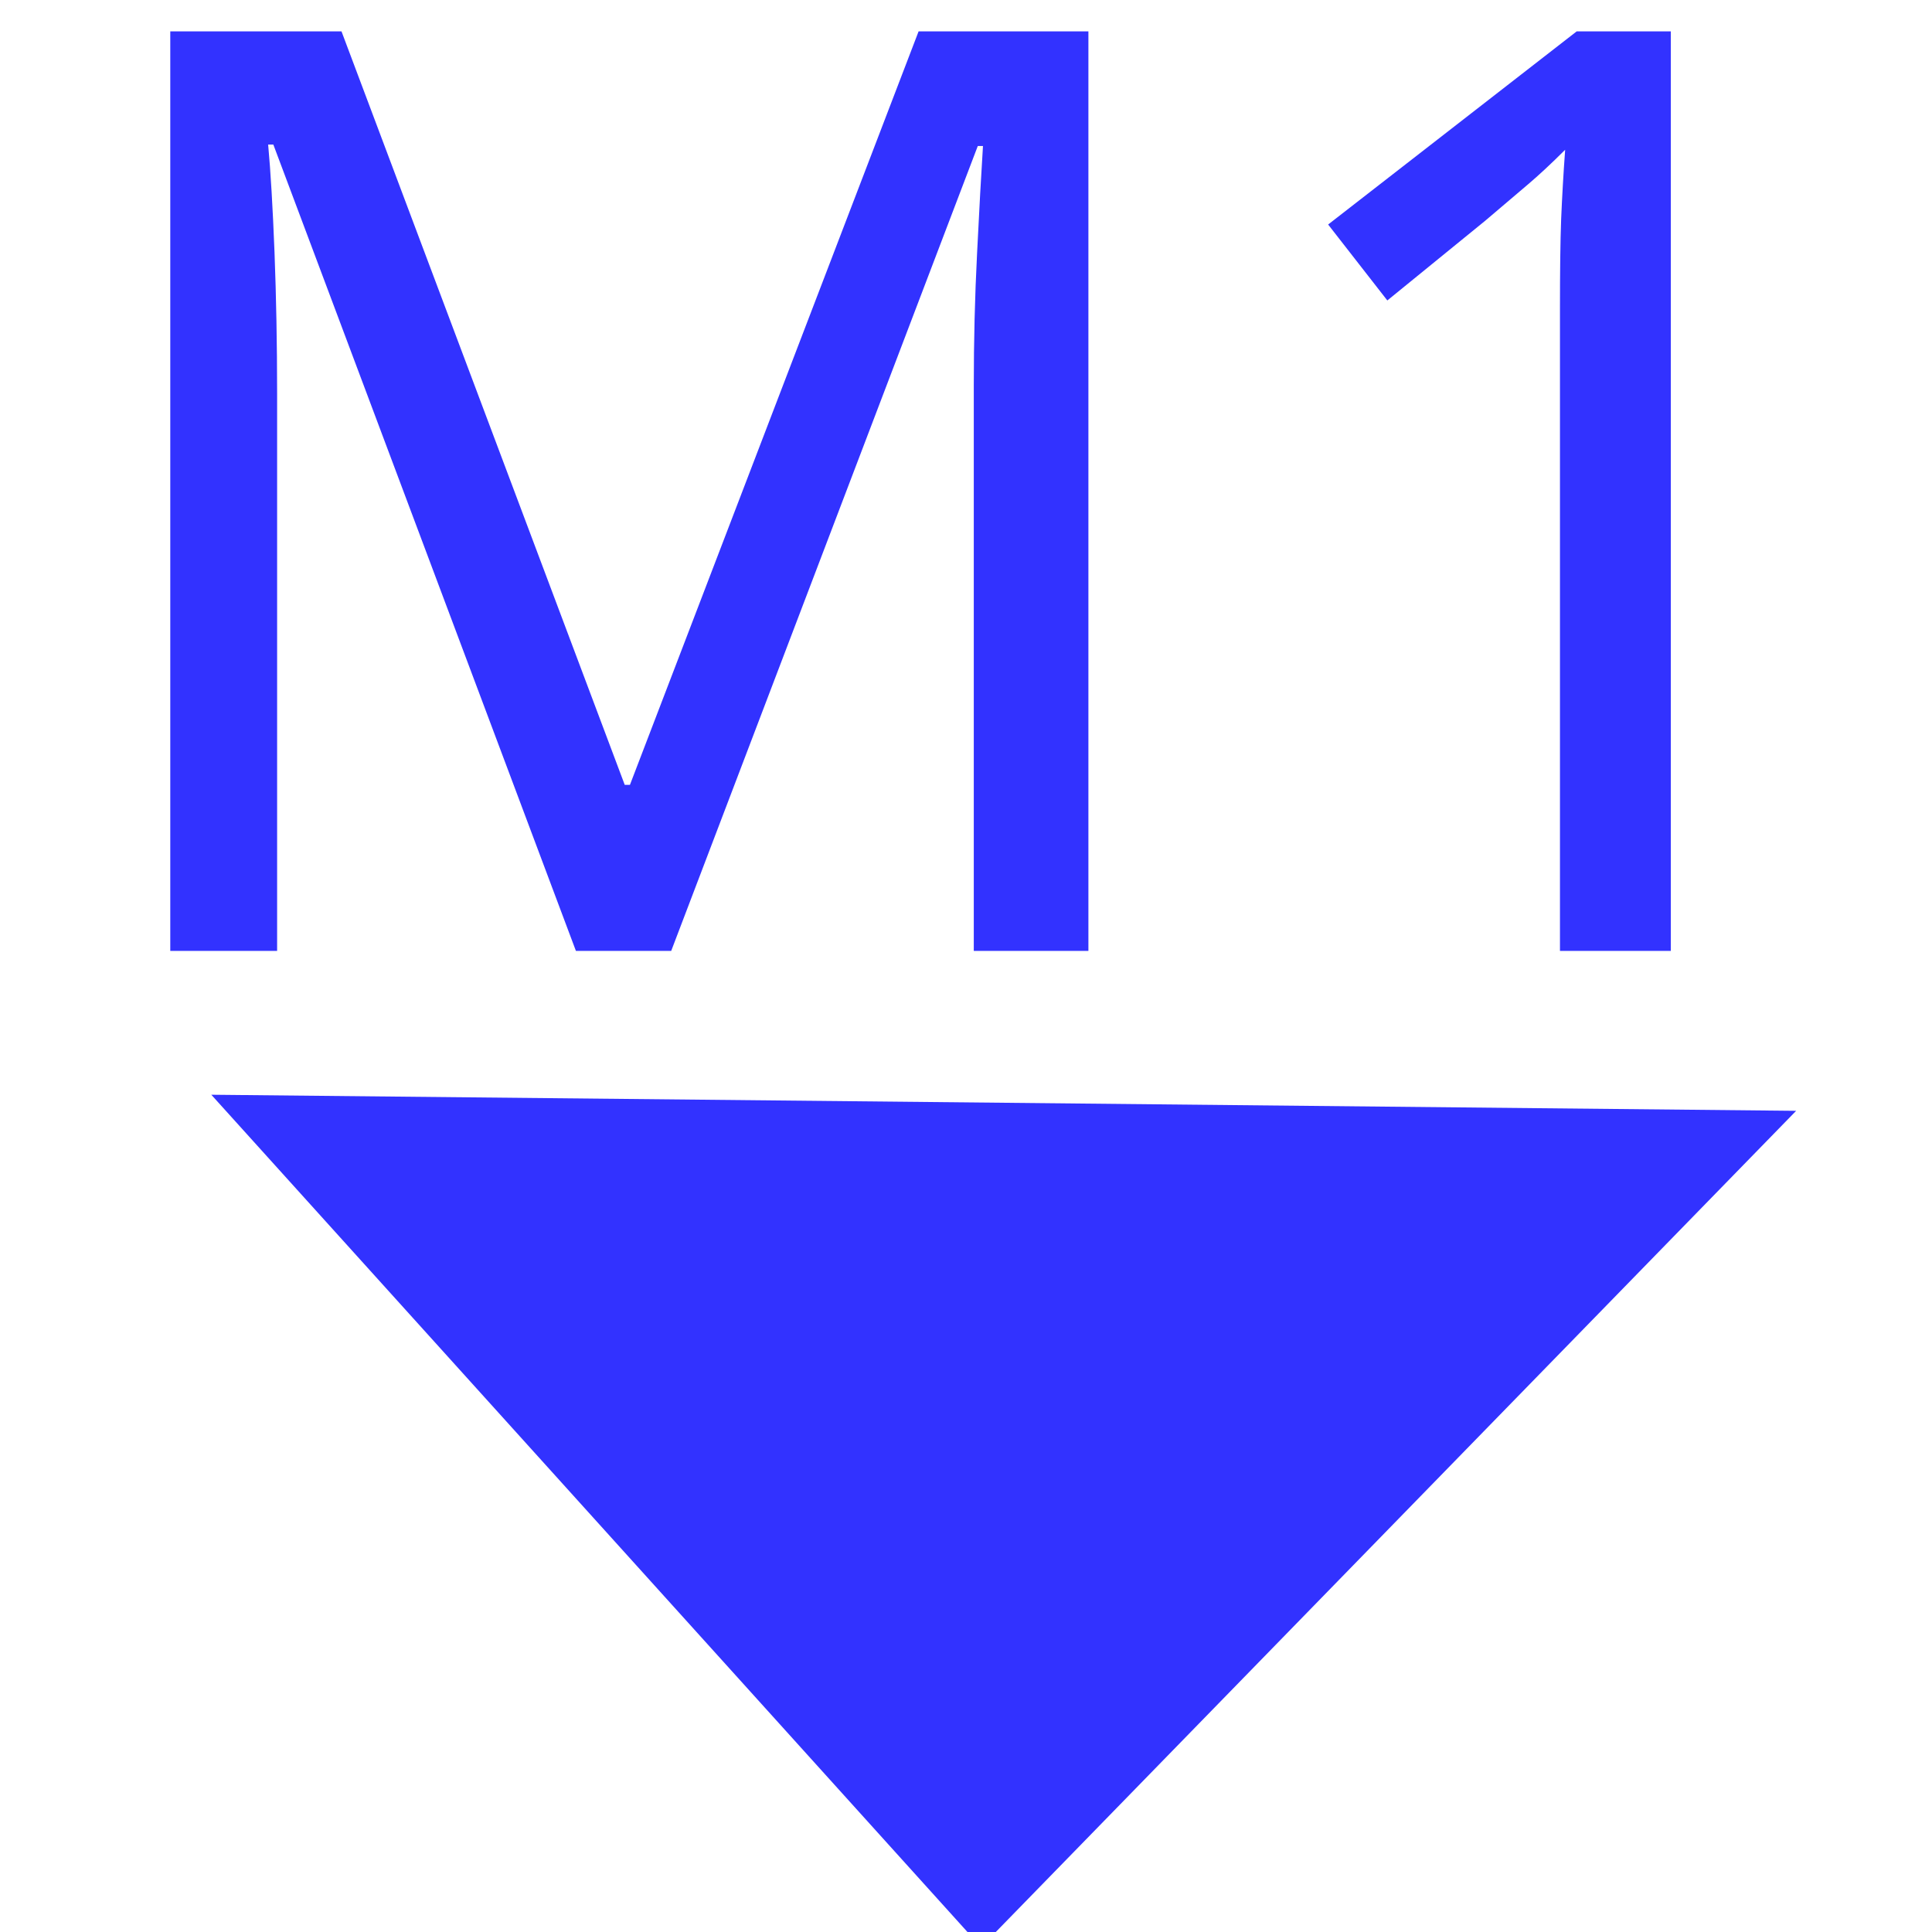
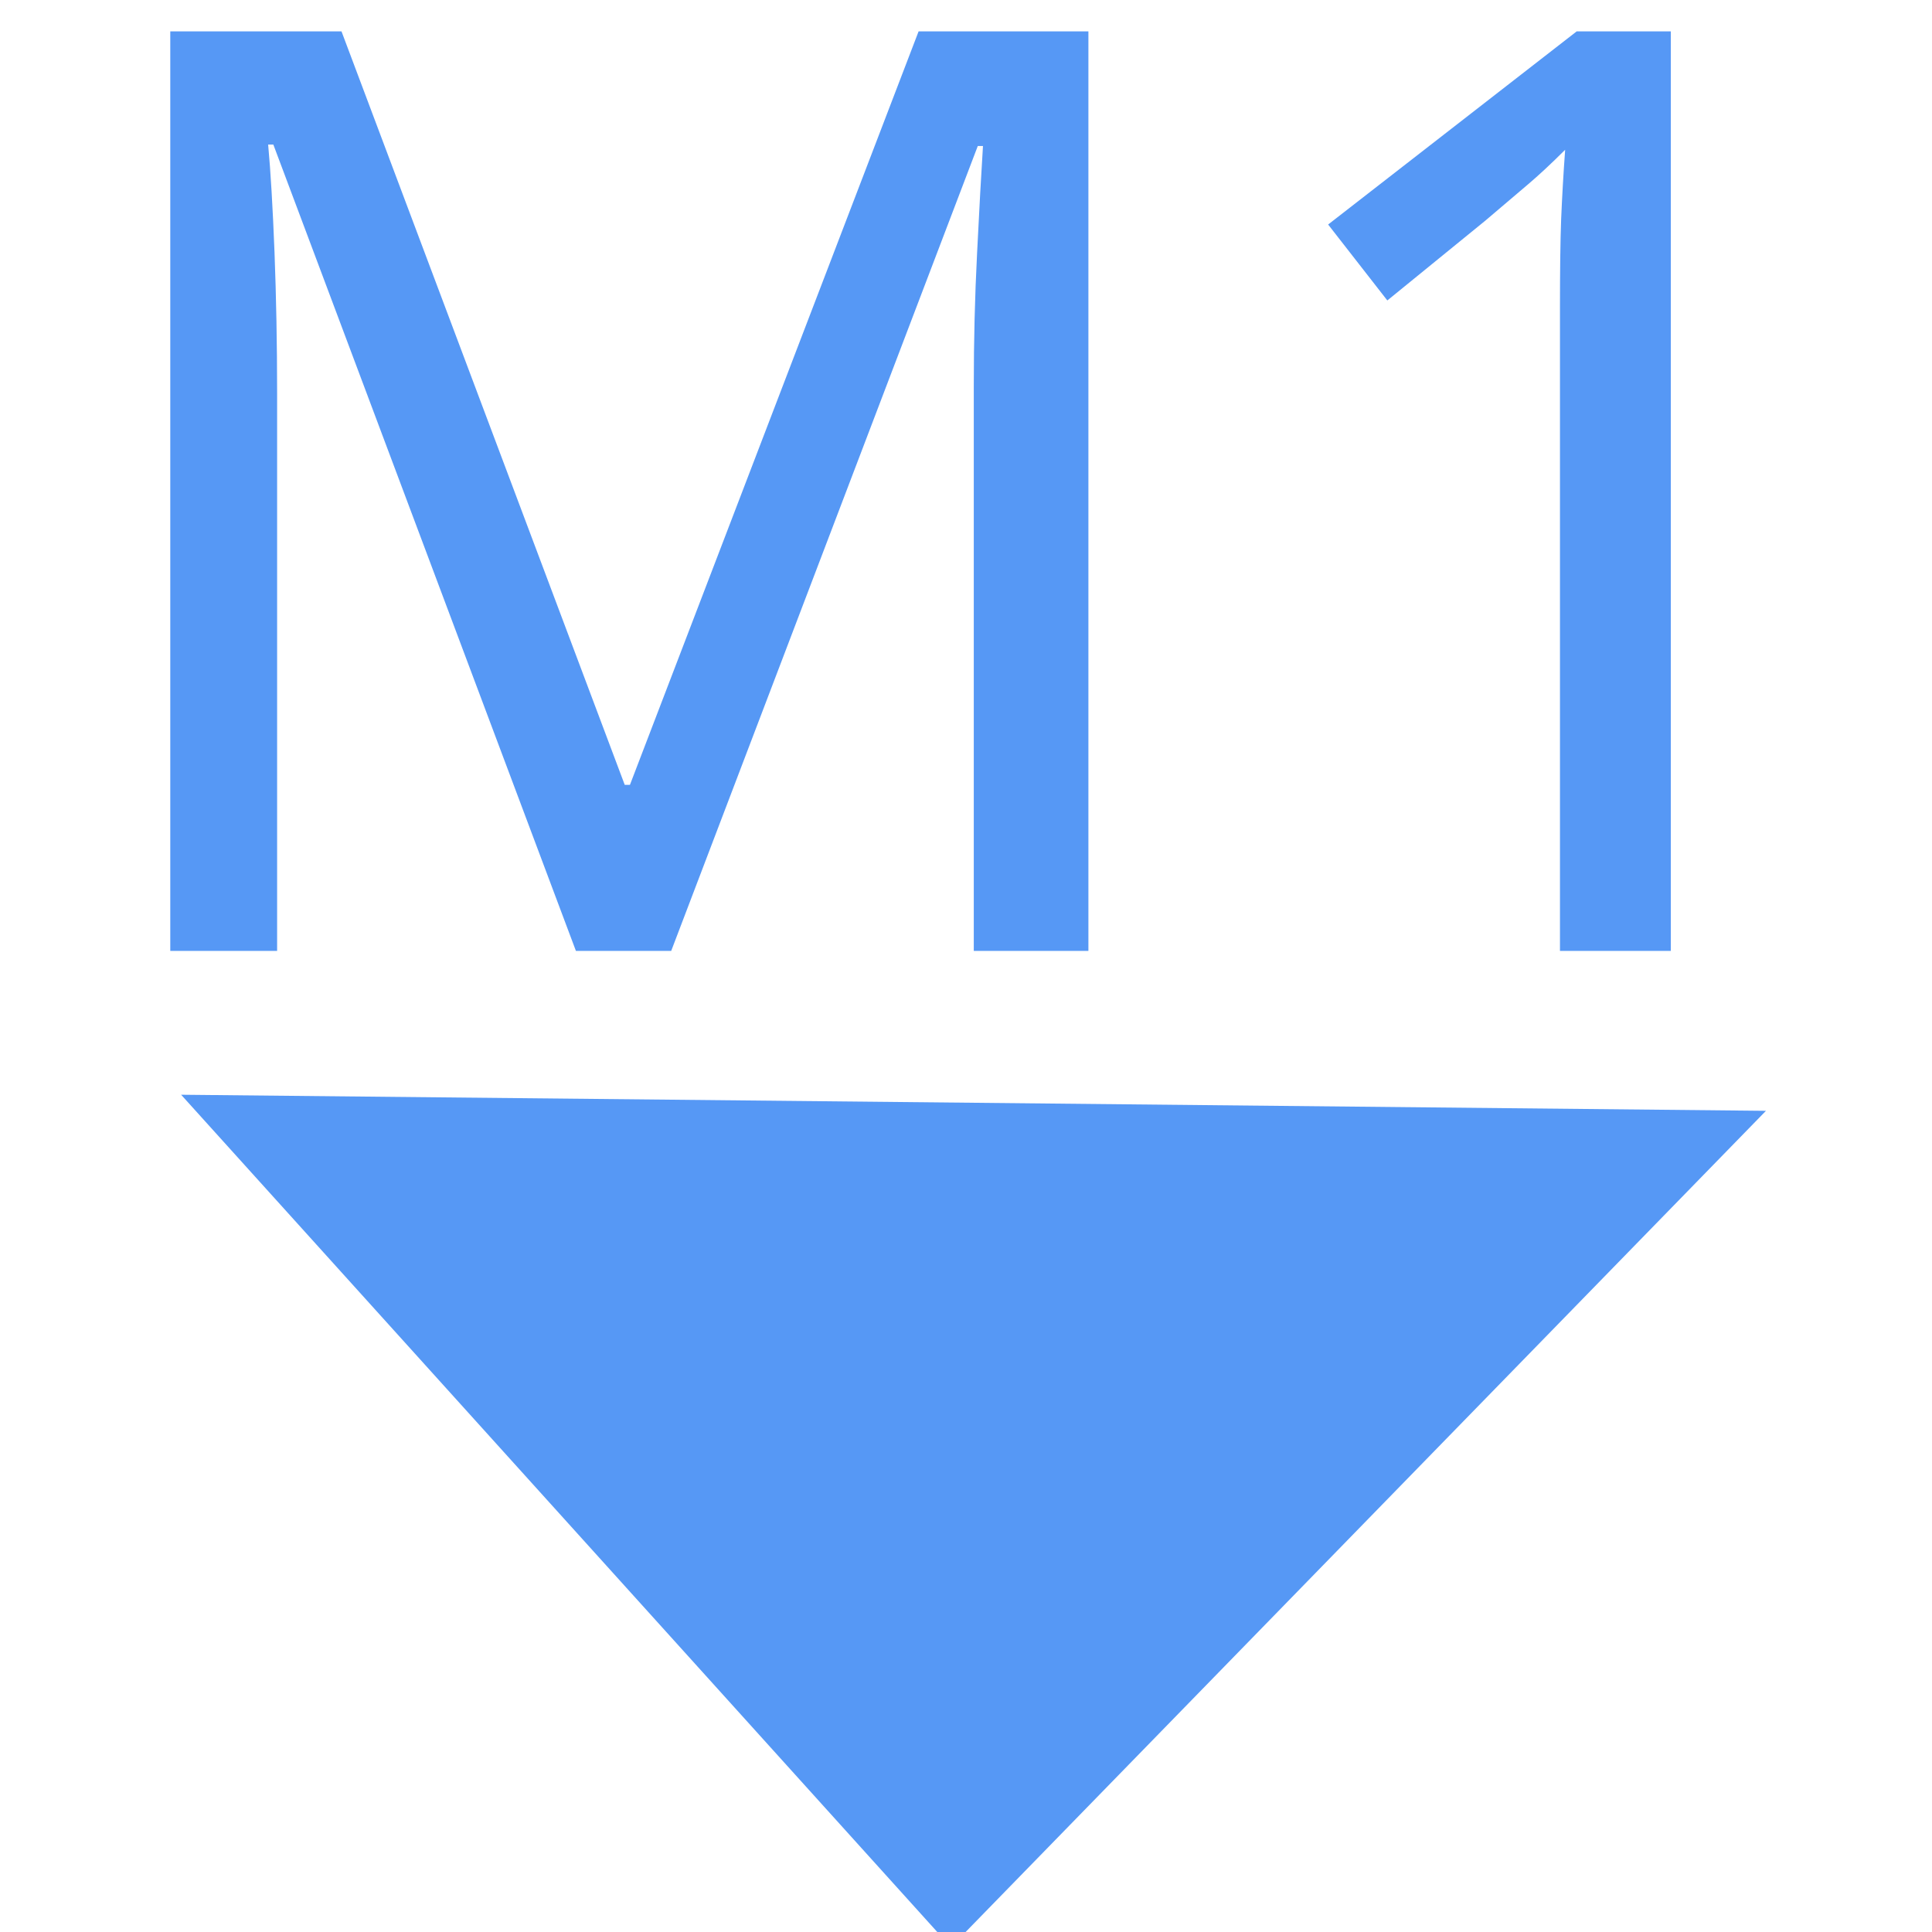
<svg xmlns="http://www.w3.org/2000/svg" xmlns:ns1="http://www.openswatchbook.org/uri/2009/osb" height="128" width="128" version="1.1" id="svg487">
  <defs id="defs24">
    <linearGradient id="linearGradient3692" ns1:paint="solid">
      <stop style="stop-color:#3232ff;stop-opacity:1;" offset="0" id="stop3690" />
    </linearGradient>
    <marker orient="auto" refY="0.0" refX="0.0" id="Arrow1Mend" style="overflow:visible;">
      <path id="path1607" d="M 0.0,0.0 L 5.0,-5.0 L -12.5,0.0 L 5.0,5.0 L 0.0,0.0 z " style="fill-rule:evenodd;stroke:#000000;stroke-width:1pt;stroke-opacity:1;fill:#000000;fill-opacity:1" transform="scale(0.4) rotate(180) translate(10,0)" />
    </marker>
    <linearGradient id="linearGradient7843" gradientTransform="matrix(.121457 0 0 .1756605 195.1889 503.6604)" gradientUnits="userSpaceOnUse" x1="-333.029" x2="-333.029" y1="-1473.65" y2="-776.614">
      <stop offset="0" stop-color="#fff" id="stop2" style="stop-color:#3232ff;stop-opacity:1" />
      <stop offset="1" stop-color="#fff" id="stop4" />
      <stop offset="1" stop-color="#dcdcdc" id="stop6" />
    </linearGradient>
    <linearGradient id="linearGradient7912" gradientTransform="matrix(.121457 0 0 .1756605 75.74593 148.3463)" gradientUnits="userSpaceOnUse" x1="399.775" x2="399.775" y1="727.079" y2="480.602">
      <stop offset="0" stop-color="#cbcbcd" id="stop9" />
      <stop offset=".5" stop-color="#e0e0e2" id="stop11" />
      <stop offset="1" stop-color="#f2f2f2" id="stop13" />
    </linearGradient>
    <linearGradient id="linearGradient12912" gradientUnits="userSpaceOnUse" x1="1055.3" x2="1055.3" y1="-468.669" y2="-481.767">
      <stop offset="0" stop-color="#6f6f6f" id="stop16" />
      <stop offset="1" stop-color="#fff" id="stop18" />
    </linearGradient>
    <filter id="filter4400">
      <feGaussianBlur stdDeviation="1.178" id="feGaussianBlur21" />
    </filter>
  </defs>
-   <text xml:space="preserve" style="font-style:normal;font-weight:normal;font-size:85.333px;line-height:1.25;font-family:sans-serif;letter-spacing:0px;word-spacing:0px;fill:#3232ff;fill-opacity:1;stroke:none" x="3" y="63" id="text2057">
+   <text xml:space="preserve" style="font-style:normal;font-weight:normal;font-size:85.333px;line-height:1.25;font-family:sans-serif;letter-spacing:0px;word-spacing:0px;fill:#5698f5;fill-opacity:1;stroke:none;" x="3" y="63" id="text2057">
    <tspan id="tspan2055" x="3" y="63">M1</tspan>
  </text>
-   <path style="fill:#3232ff;fill-opacity:1;fill-rule:evenodd" id="path2084" d="M 110,68 64.151,144.471 20.849,66.529 Z" transform="matrix(1.177782,0,0,0.7245251,-10.55601,24.32703)" />
+   <path style="fill:#5698f5;fill-opacity:1;fill-rule:evenodd" id="path2084" d="M 110,68 64.151,144.471 20.849,66.529 Z" transform="matrix(1.177782,0,0,0.7245251,-12.55601,24.32703)" />
</svg>
